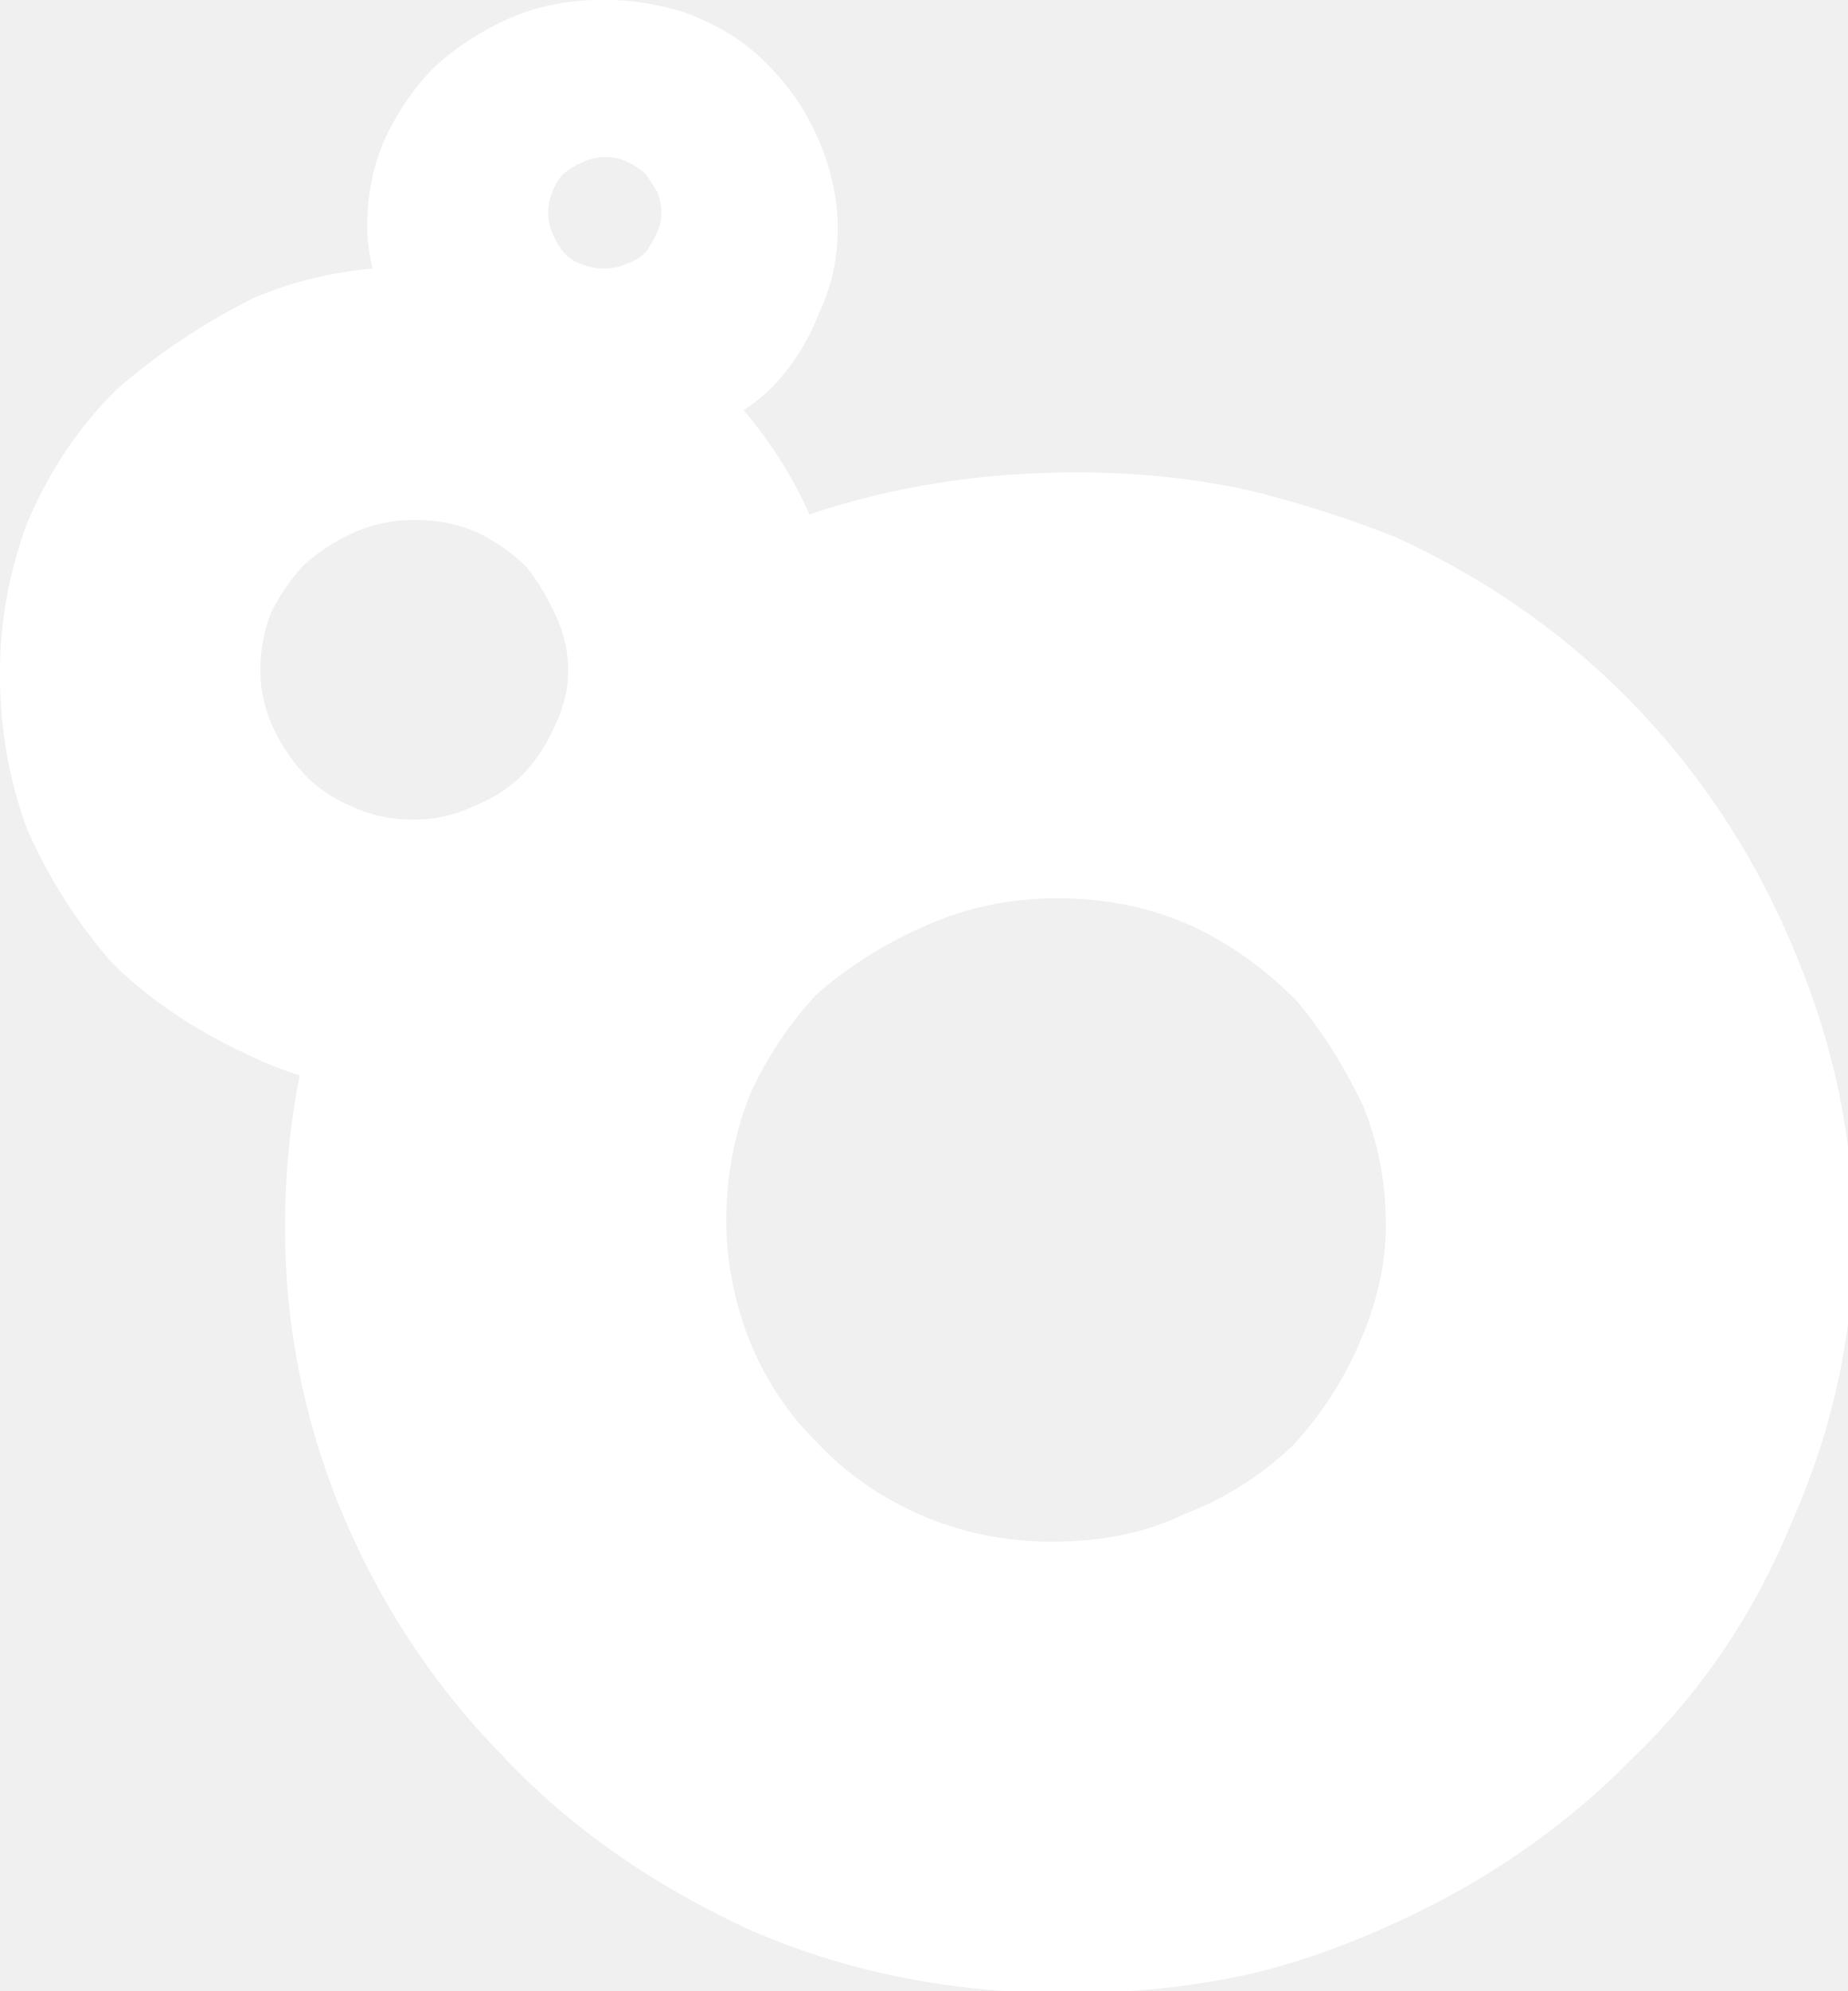
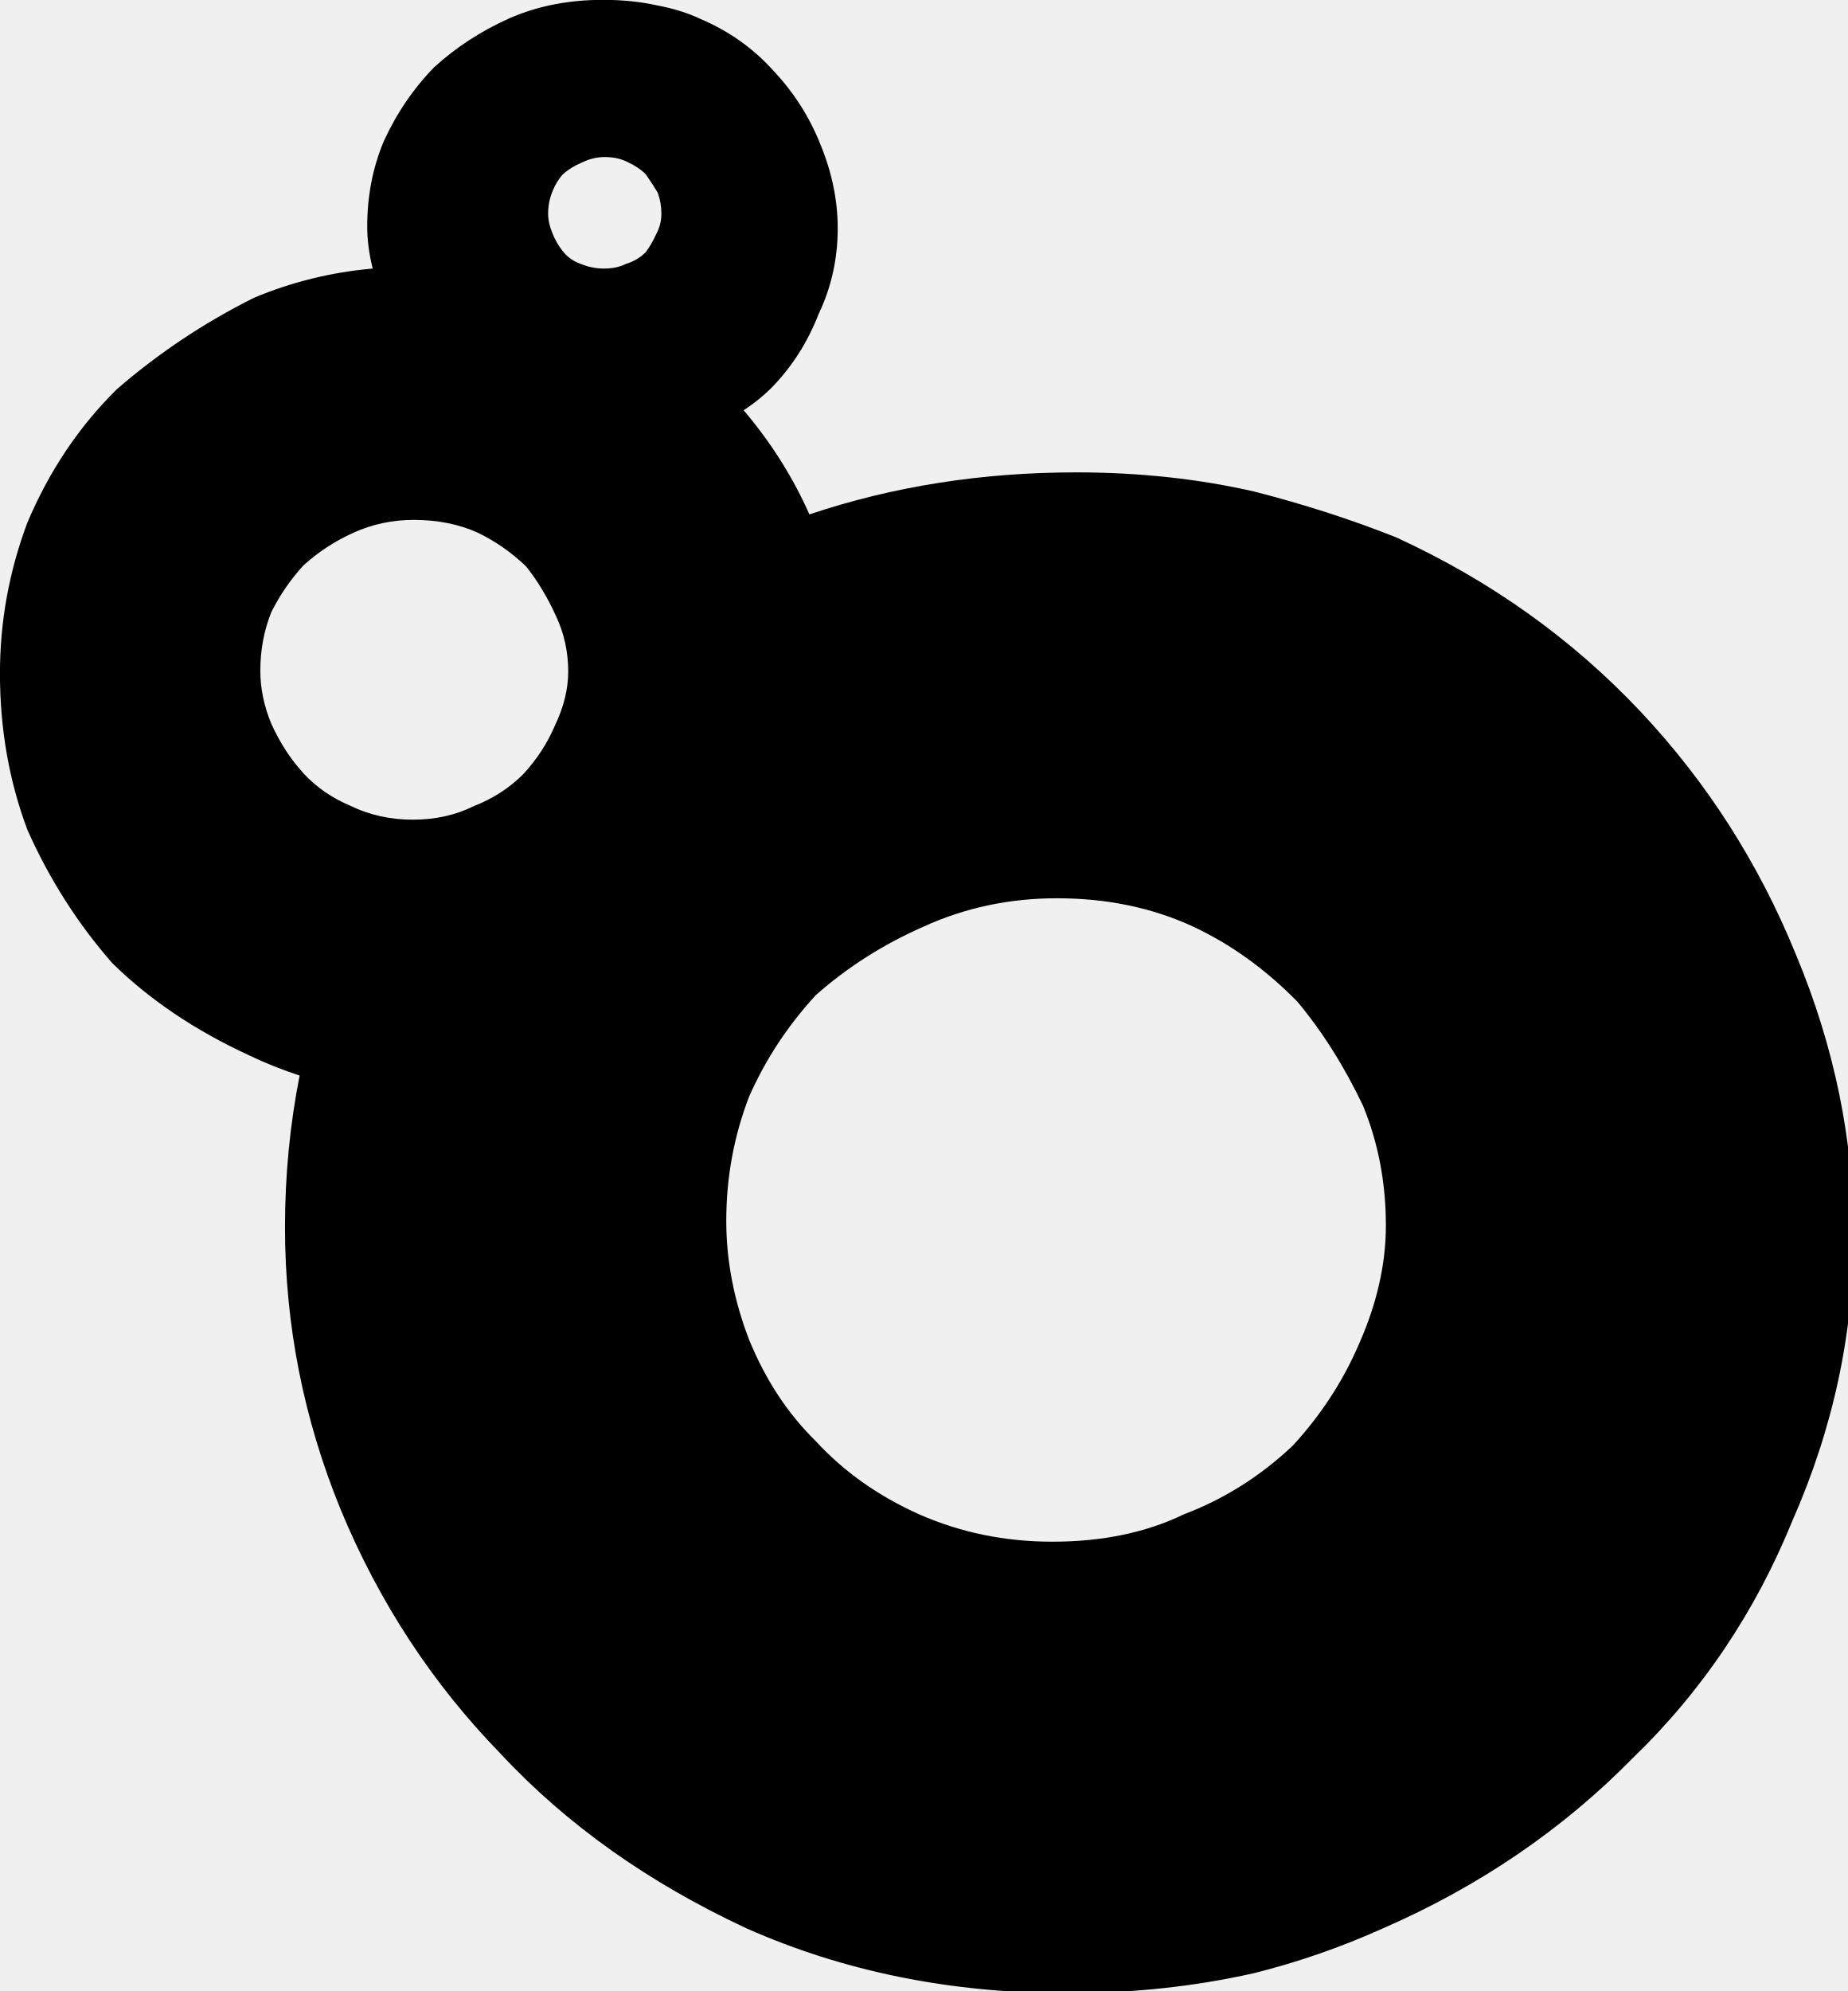
<svg xmlns="http://www.w3.org/2000/svg" xmlns:xlink="http://www.w3.org/1999/xlink" version="1.1" preserveAspectRatio="none" x="0px" y="0px" width="284px" height="306px" viewBox="0 0 284 306">
  <defs>
    <g id="Layer0_0_FILL">
-       <path fill="#FFF" stroke="none" d=" M 657.95 332.8 Q 653.35 331.75 648.2 331.75 640.45 331.75 633.6 334.05 632.25 331 630 328.35 630.85 327.8 631.55 327.1 633.2 325.4 634.1 323.1 635.15 320.9 635.15 318.4 635.15 316.1 634.2 313.8 633.3 311.55 631.65 309.8 630 307.95 627.65 306.95 626.6 306.45 625.25 306.2 623.9 305.9 622.3 305.9 619.5 305.9 617.2 306.9 614.85 307.95 613.05 309.6 611.35 311.35 610.3 313.65 609.4 315.8 609.4 318.3 609.4 319.4 609.7 320.6 606.3 320.9 603.2 322.2 599.1 324.25 595.7 327.2 592.6 330.25 590.8 334.5 589.3 338.5 589.3 342.75 589.3 347.3 590.8 351.3 592.6 355.35 595.45 358.6 598.5 361.6 602.95 363.65 604.2 364.25 605.7 364.75 604.9 368.8 604.9 373.05 604.9 381.05 607.95 388.5 611.1 396.1 616.7 401.85 622.1 407.65 630.15 411.4 638.15 414.95 647.7 414.95 653.1 414.95 657.95 413.85 661.55 412.95 665 411.4 672.9 407.95 678.65 402.1 684.35 396.6 687.4 389.1 690.75 381.5 690.75 373.5 690.75 365.7 687.6 358.15 684.55 350.65 679.1 344.85 673.45 338.85 665.7 335.3 662.05 333.85 657.95 332.8 M 665.15 372.95 Q 665.15 376.15 663.65 379.5 662.35 382.5 660.05 385 657.4 387.5 654.1 388.75 651 390.25 646.9 390.25 643 390.25 639.6 388.75 636.25 387.25 633.95 384.75 631.65 382.5 630.3 379.2 629.05 375.95 629.05 372.7 629.05 369.15 630.3 365.9 631.65 362.85 633.95 360.35 636.55 358.05 639.85 356.6 643.25 355.05 647.15 355.05 651.25 355.05 654.6 356.6 657.7 358.05 660.3 360.7 662.35 363.15 663.9 366.4 665.15 369.45 665.15 372.95 M 623.7 314.8 Q 624.25 315.05 624.65 315.45 625 315.95 625.3 316.45 625.5 317 625.5 317.6 625.5 318.2 625.2 318.75 625 319.2 624.65 319.7 624.2 320.15 623.55 320.35 623.05 320.6 622.35 320.6 621.7 320.6 621.1 320.35 620.5 320.15 620.1 319.65 619.75 319.2 619.55 318.7 619.3 318.1 619.3 317.6 619.3 316.95 619.55 316.35 619.75 315.85 620.1 315.45 620.55 315.05 621.15 314.8 621.75 314.5 622.4 314.5 623.15 314.5 623.7 314.8 M 620.4 342.65 Q 620.4 344.1 619.65 345.65 619.05 347.05 617.95 348.25 616.8 349.4 615.25 350 613.75 350.75 611.9 350.75 610.05 350.75 608.5 350 606.95 349.35 605.9 348.2 604.85 347.05 604.15 345.5 603.55 344.05 603.55 342.6 603.55 340.9 604.15 339.4 604.85 338 605.9 336.85 607.1 335.75 608.65 335.05 610.2 334.35 611.95 334.35 613.9 334.35 615.45 335.05 616.9 335.75 618.1 336.9 619.05 338.1 619.75 339.65 620.4 341.05 620.4 342.65 Z" />
+       <path fill="#000" stroke="none" d=" M 657.95 332.8 Q 653.35 331.75 648.2 331.75 640.45 331.75 633.6 334.05 632.25 331 630 328.35 630.85 327.8 631.55 327.1 633.2 325.4 634.1 323.1 635.15 320.9 635.15 318.4 635.15 316.1 634.2 313.8 633.3 311.55 631.65 309.8 630 307.95 627.65 306.95 626.6 306.45 625.25 306.2 623.9 305.9 622.3 305.9 619.5 305.9 617.2 306.9 614.85 307.95 613.05 309.6 611.35 311.35 610.3 313.65 609.4 315.8 609.4 318.3 609.4 319.4 609.7 320.6 606.3 320.9 603.2 322.2 599.1 324.25 595.7 327.2 592.6 330.25 590.8 334.5 589.3 338.5 589.3 342.75 589.3 347.3 590.8 351.3 592.6 355.35 595.45 358.6 598.5 361.6 602.95 363.65 604.2 364.25 605.7 364.75 604.9 368.8 604.9 373.05 604.9 381.05 607.95 388.5 611.1 396.1 616.7 401.85 622.1 407.65 630.15 411.4 638.15 414.95 647.7 414.95 653.1 414.95 657.95 413.85 661.55 412.95 665 411.4 672.9 407.95 678.65 402.1 684.35 396.6 687.4 389.1 690.75 381.5 690.75 373.5 690.75 365.7 687.6 358.15 684.55 350.65 679.1 344.85 673.45 338.85 665.7 335.3 662.05 333.85 657.95 332.8 M 665.15 372.95 Q 665.15 376.15 663.65 379.5 662.35 382.5 660.05 385 657.4 387.5 654.1 388.75 651 390.25 646.9 390.25 643 390.25 639.6 388.75 636.25 387.25 633.95 384.75 631.65 382.5 630.3 379.2 629.05 375.95 629.05 372.7 629.05 369.15 630.3 365.9 631.65 362.85 633.95 360.35 636.55 358.05 639.85 356.6 643.25 355.05 647.15 355.05 651.25 355.05 654.6 356.6 657.7 358.05 660.3 360.7 662.35 363.15 663.9 366.4 665.15 369.45 665.15 372.95 M 623.7 314.8 Q 624.25 315.05 624.65 315.45 625 315.95 625.3 316.45 625.5 317 625.5 317.6 625.5 318.2 625.2 318.75 625 319.2 624.65 319.7 624.2 320.15 623.55 320.35 623.05 320.6 622.35 320.6 621.7 320.6 621.1 320.35 620.5 320.15 620.1 319.65 619.75 319.2 619.55 318.7 619.3 318.1 619.3 317.6 619.3 316.95 619.55 316.35 619.75 315.85 620.1 315.45 620.55 315.05 621.15 314.8 621.75 314.5 622.4 314.5 623.15 314.5 623.7 314.8 M 620.4 342.65 Q 620.4 344.1 619.65 345.65 619.05 347.05 617.95 348.25 616.8 349.4 615.25 350 613.75 350.75 611.9 350.75 610.05 350.75 608.5 350 606.95 349.35 605.9 348.2 604.85 347.05 604.15 345.5 603.55 344.05 603.55 342.6 603.55 340.9 604.15 339.4 604.85 338 605.9 336.85 607.1 335.75 608.65 335.05 610.2 334.35 611.95 334.35 613.9 334.35 615.45 335.05 616.9 335.75 618.1 336.9 619.05 338.1 619.75 339.65 620.4 341.05 620.4 342.65 Z" />
    </g>
  </defs>
  <g transform="matrix( 2.808914, 0, 0, 2.809341, -1655.3,-859.4) ">
    <use xlink:href="#Layer0_0_FILL" />
  </g>
</svg>
